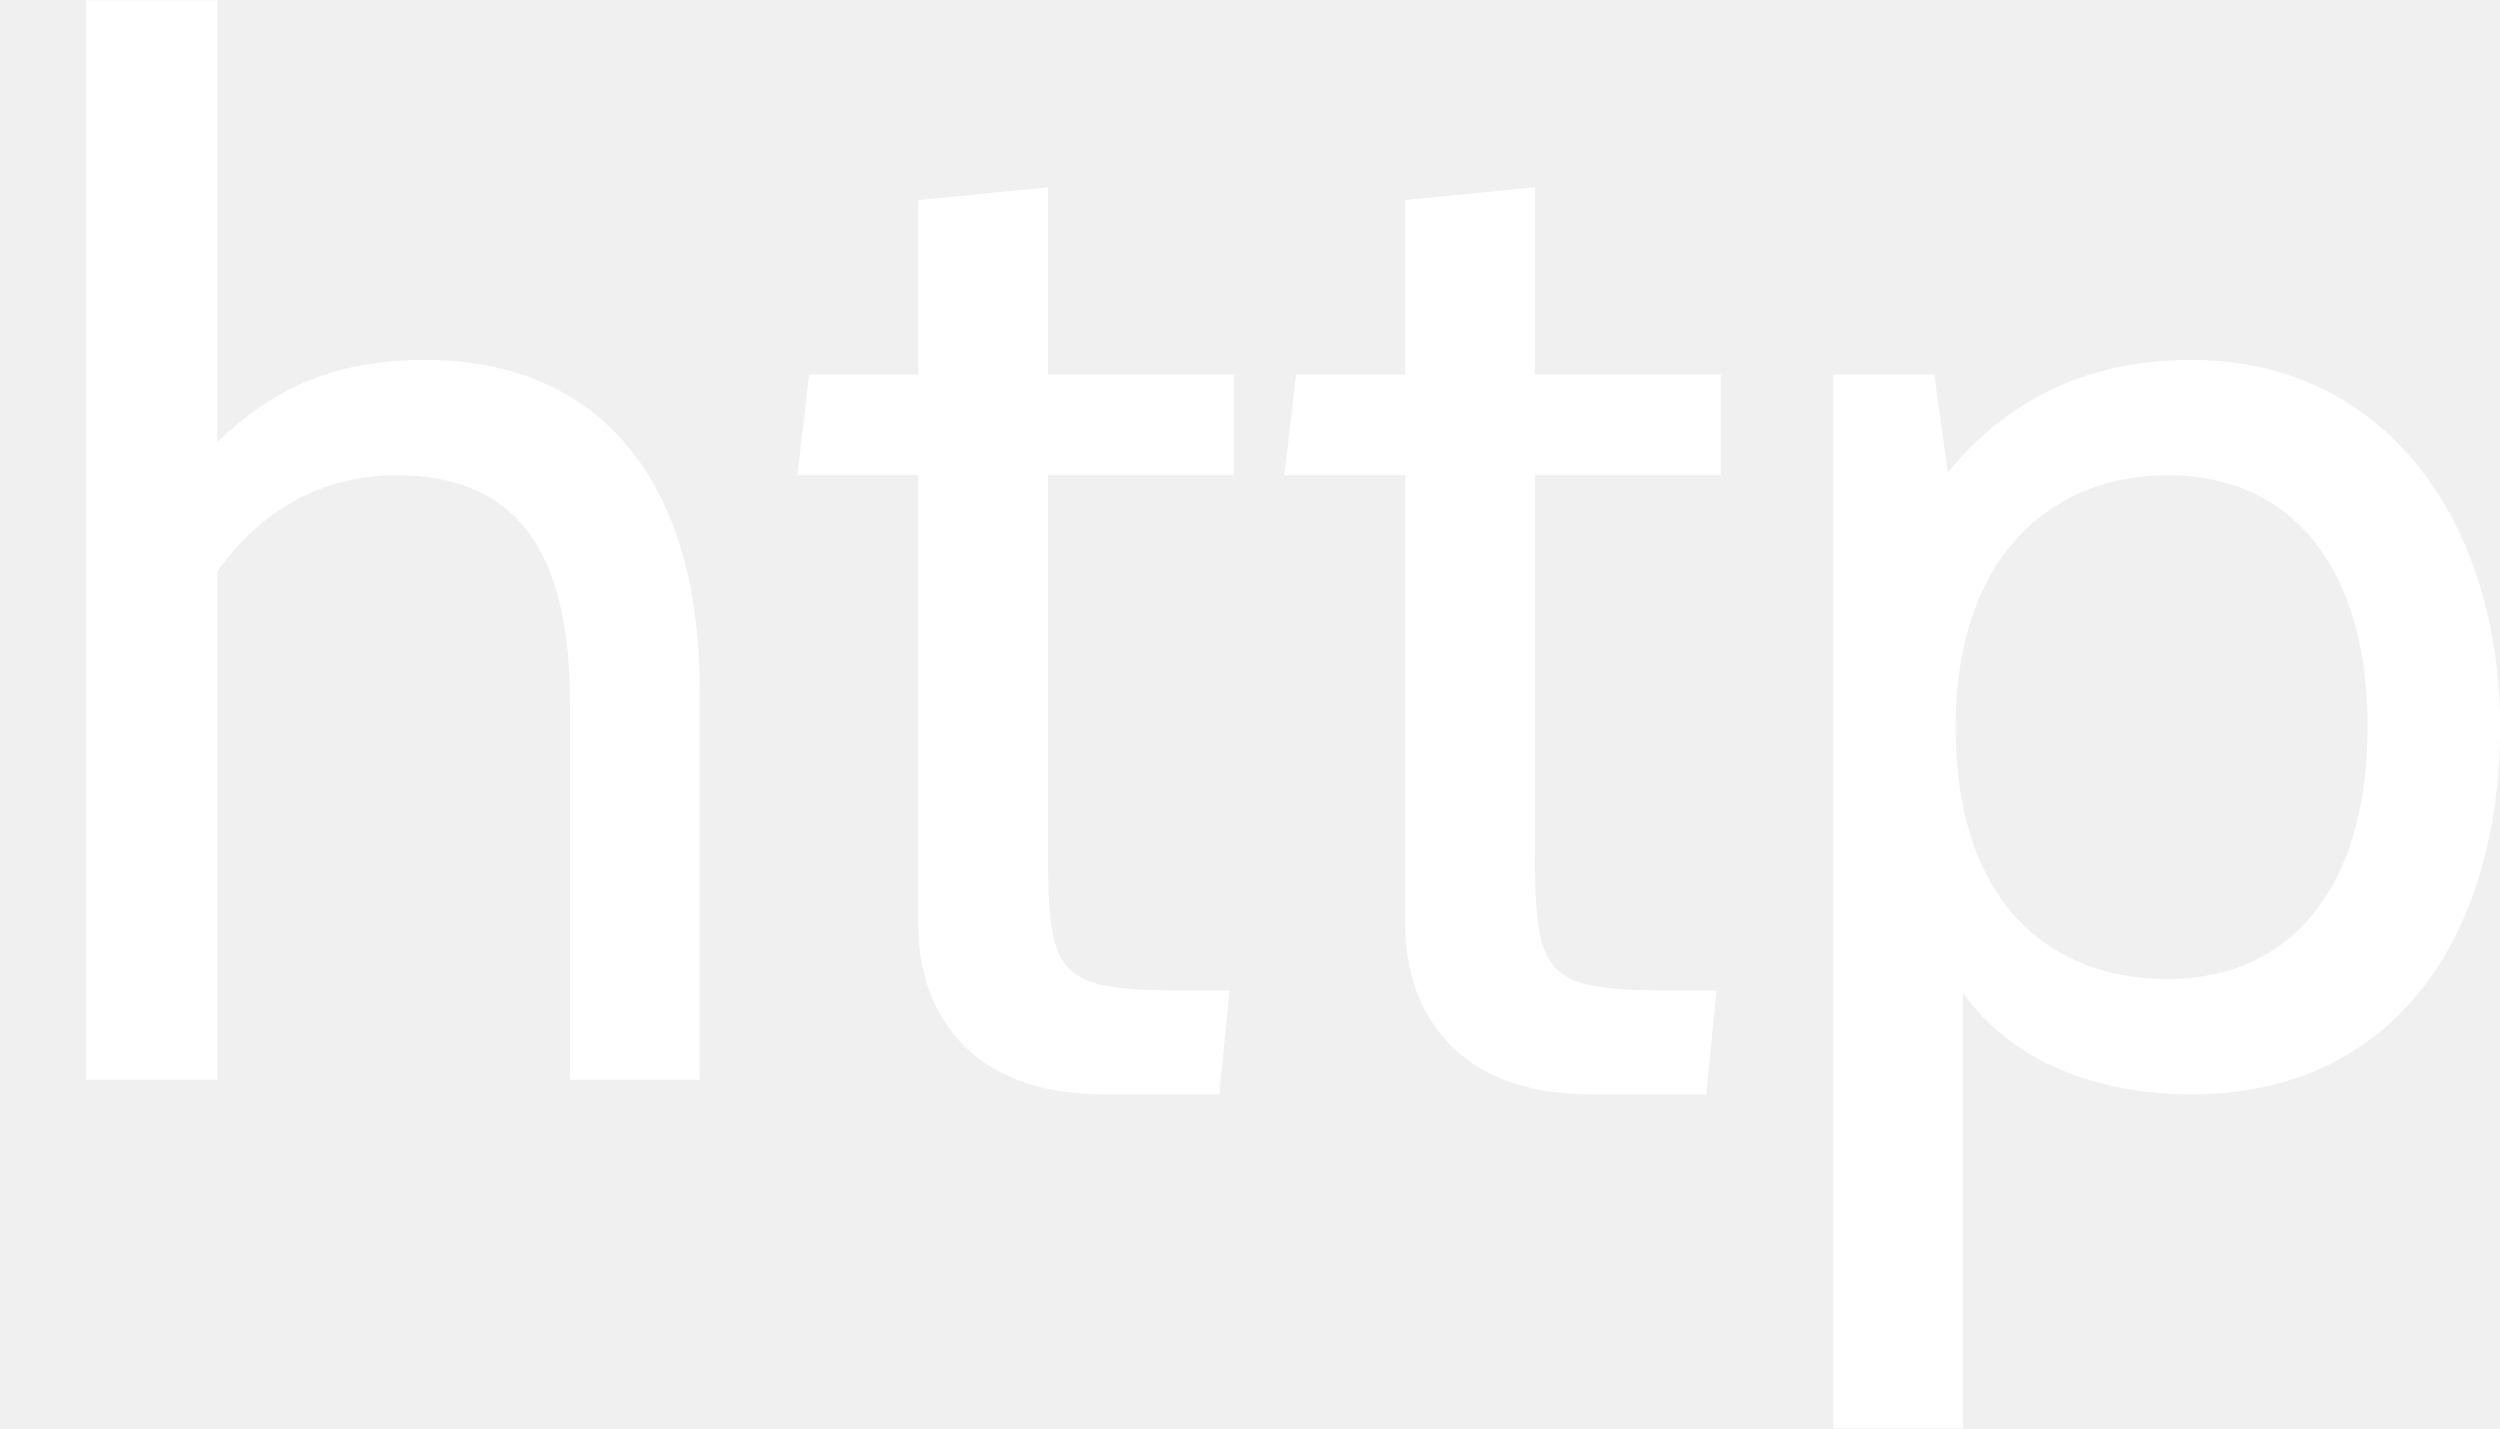
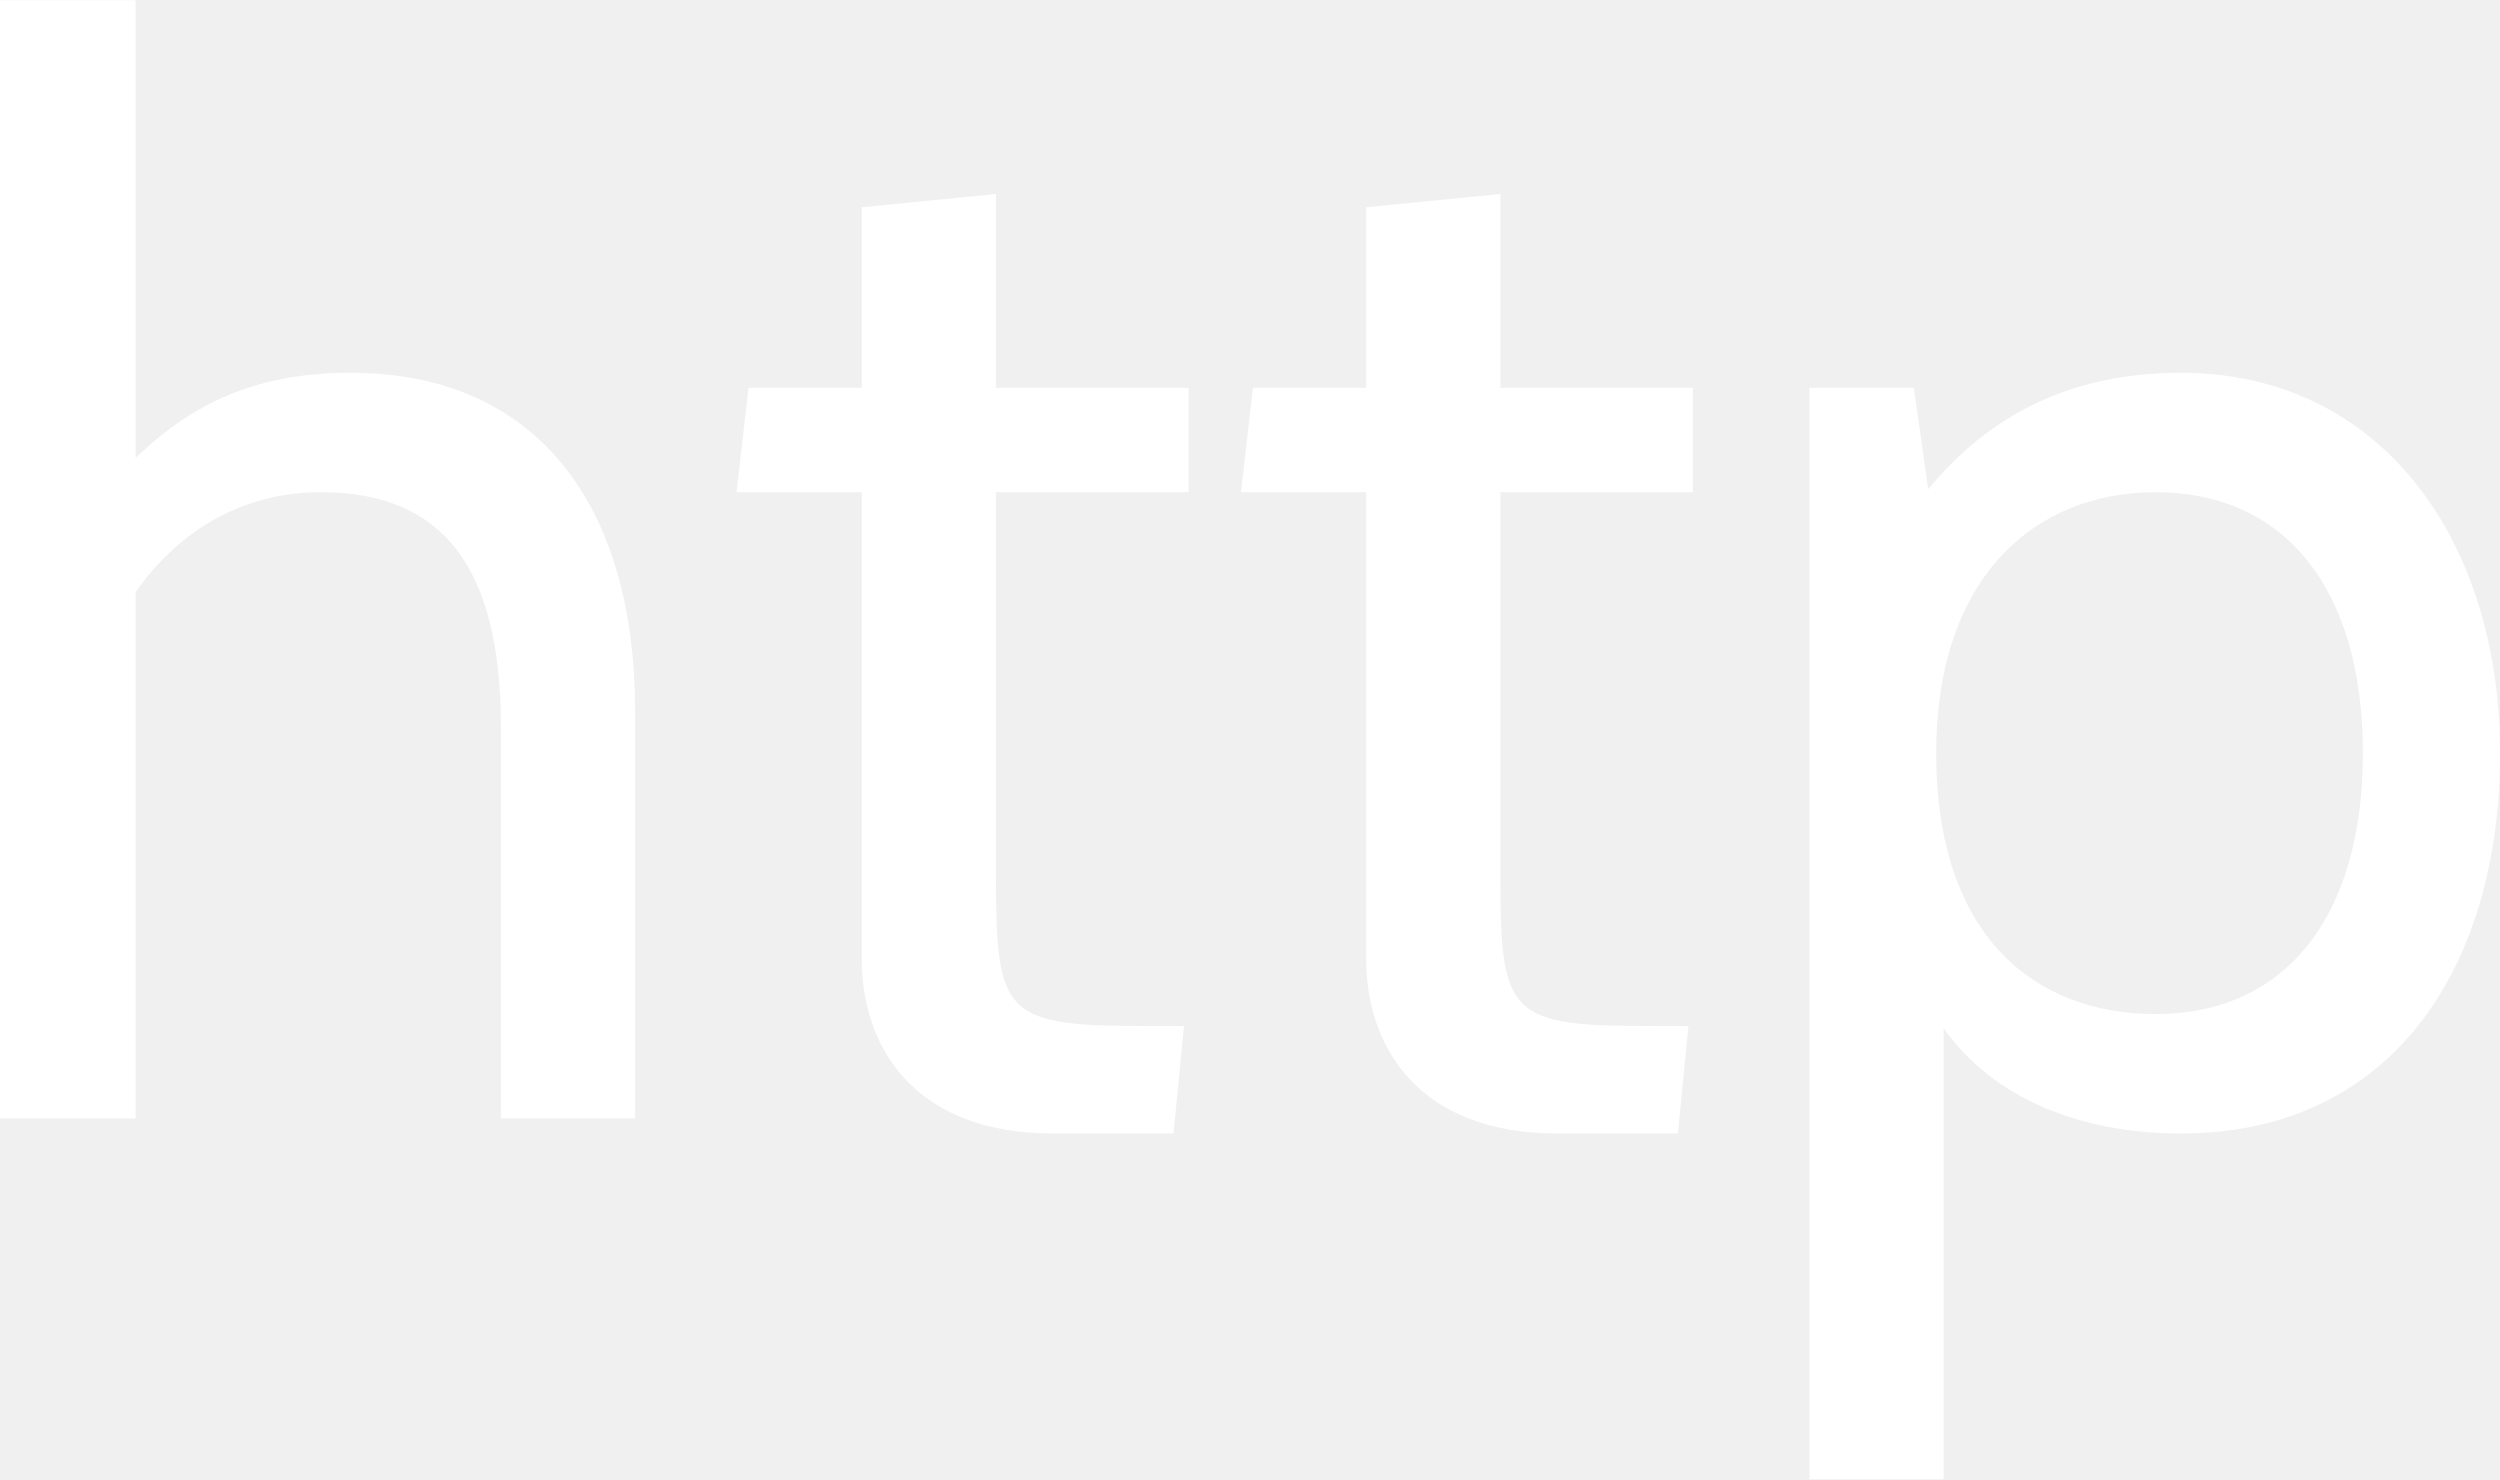
- <svg xmlns="http://www.w3.org/2000/svg" xmlns:xlink="http://www.w3.org/1999/xlink" version="1.1" width="28.956pt" height="16.541pt" viewBox="-0 468.435 28.956 16.541">
+ <svg xmlns="http://www.w3.org/2000/svg" xmlns:xlink="http://www.w3.org/1999/xlink" version="1.1" width="27.956pt" height="16.541pt" viewBox="1 468.435 27.956 16.541">
  <defs>
    <use id="g17-104" xlink:href="#g2-104" transform="scale(2)" />
    <use id="g17-112" xlink:href="#g2-112" transform="scale(2)" />
    <use id="g17-116" xlink:href="#g2-116" transform="scale(2)" />
    <path id="g2-104" d="M1.757-2.978C1.376-2.978 1.123-2.853 .899-2.638V-4.466H.357V0H.899V-2.102C1.072-2.349 1.328-2.501 1.638-2.501C2.126-2.501 2.358-2.203 2.358-1.56V0H2.894V-1.626C2.894-2.436 2.513-2.978 1.757-2.978Z" />
    <path id="g2-112" d="M1.846-2.978C1.397-2.978 1.075-2.802 .837-2.513L.78-2.918H.363V1.441H.899V-.36C1.099-.077 1.45 .06 1.846 .06C2.692 .06 3.121-.607 3.121-1.459S2.644-2.978 1.846-2.978ZM1.745-.417C1.263-.417 .869-.727 .869-1.459C.869-2.162 1.263-2.501 1.745-2.501C2.263-2.501 2.573-2.114 2.573-1.459S2.263-.417 1.745-.417Z" />
    <path id="g2-116" d="M1.852 .06L1.894-.369H1.757C1.179-.369 1.143-.405 1.143-.965V-2.501H1.912V-2.918H1.143V-3.692L.607-3.639V-2.918H.155L.107-2.501H.607V-.637C.607-.286 .816 .06 1.37 .06H1.852Z" />
  </defs>
  <g id="page1" transform="matrix(1.4 0 0 1.4 0 0)">
    <g fill="#fff" transform="matrix(1 0 0 1 -10.55055 0)">
      <use x="10.55" y="343.53" xlink:href="#g17-104" />
      <use x="16.934" y="343.53" xlink:href="#g17-116" />
      <use x="20.963" y="343.53" xlink:href="#g17-116" />
      <use x="24.992" y="343.53" xlink:href="#g17-112" />
    </g>
  </g>
</svg>
